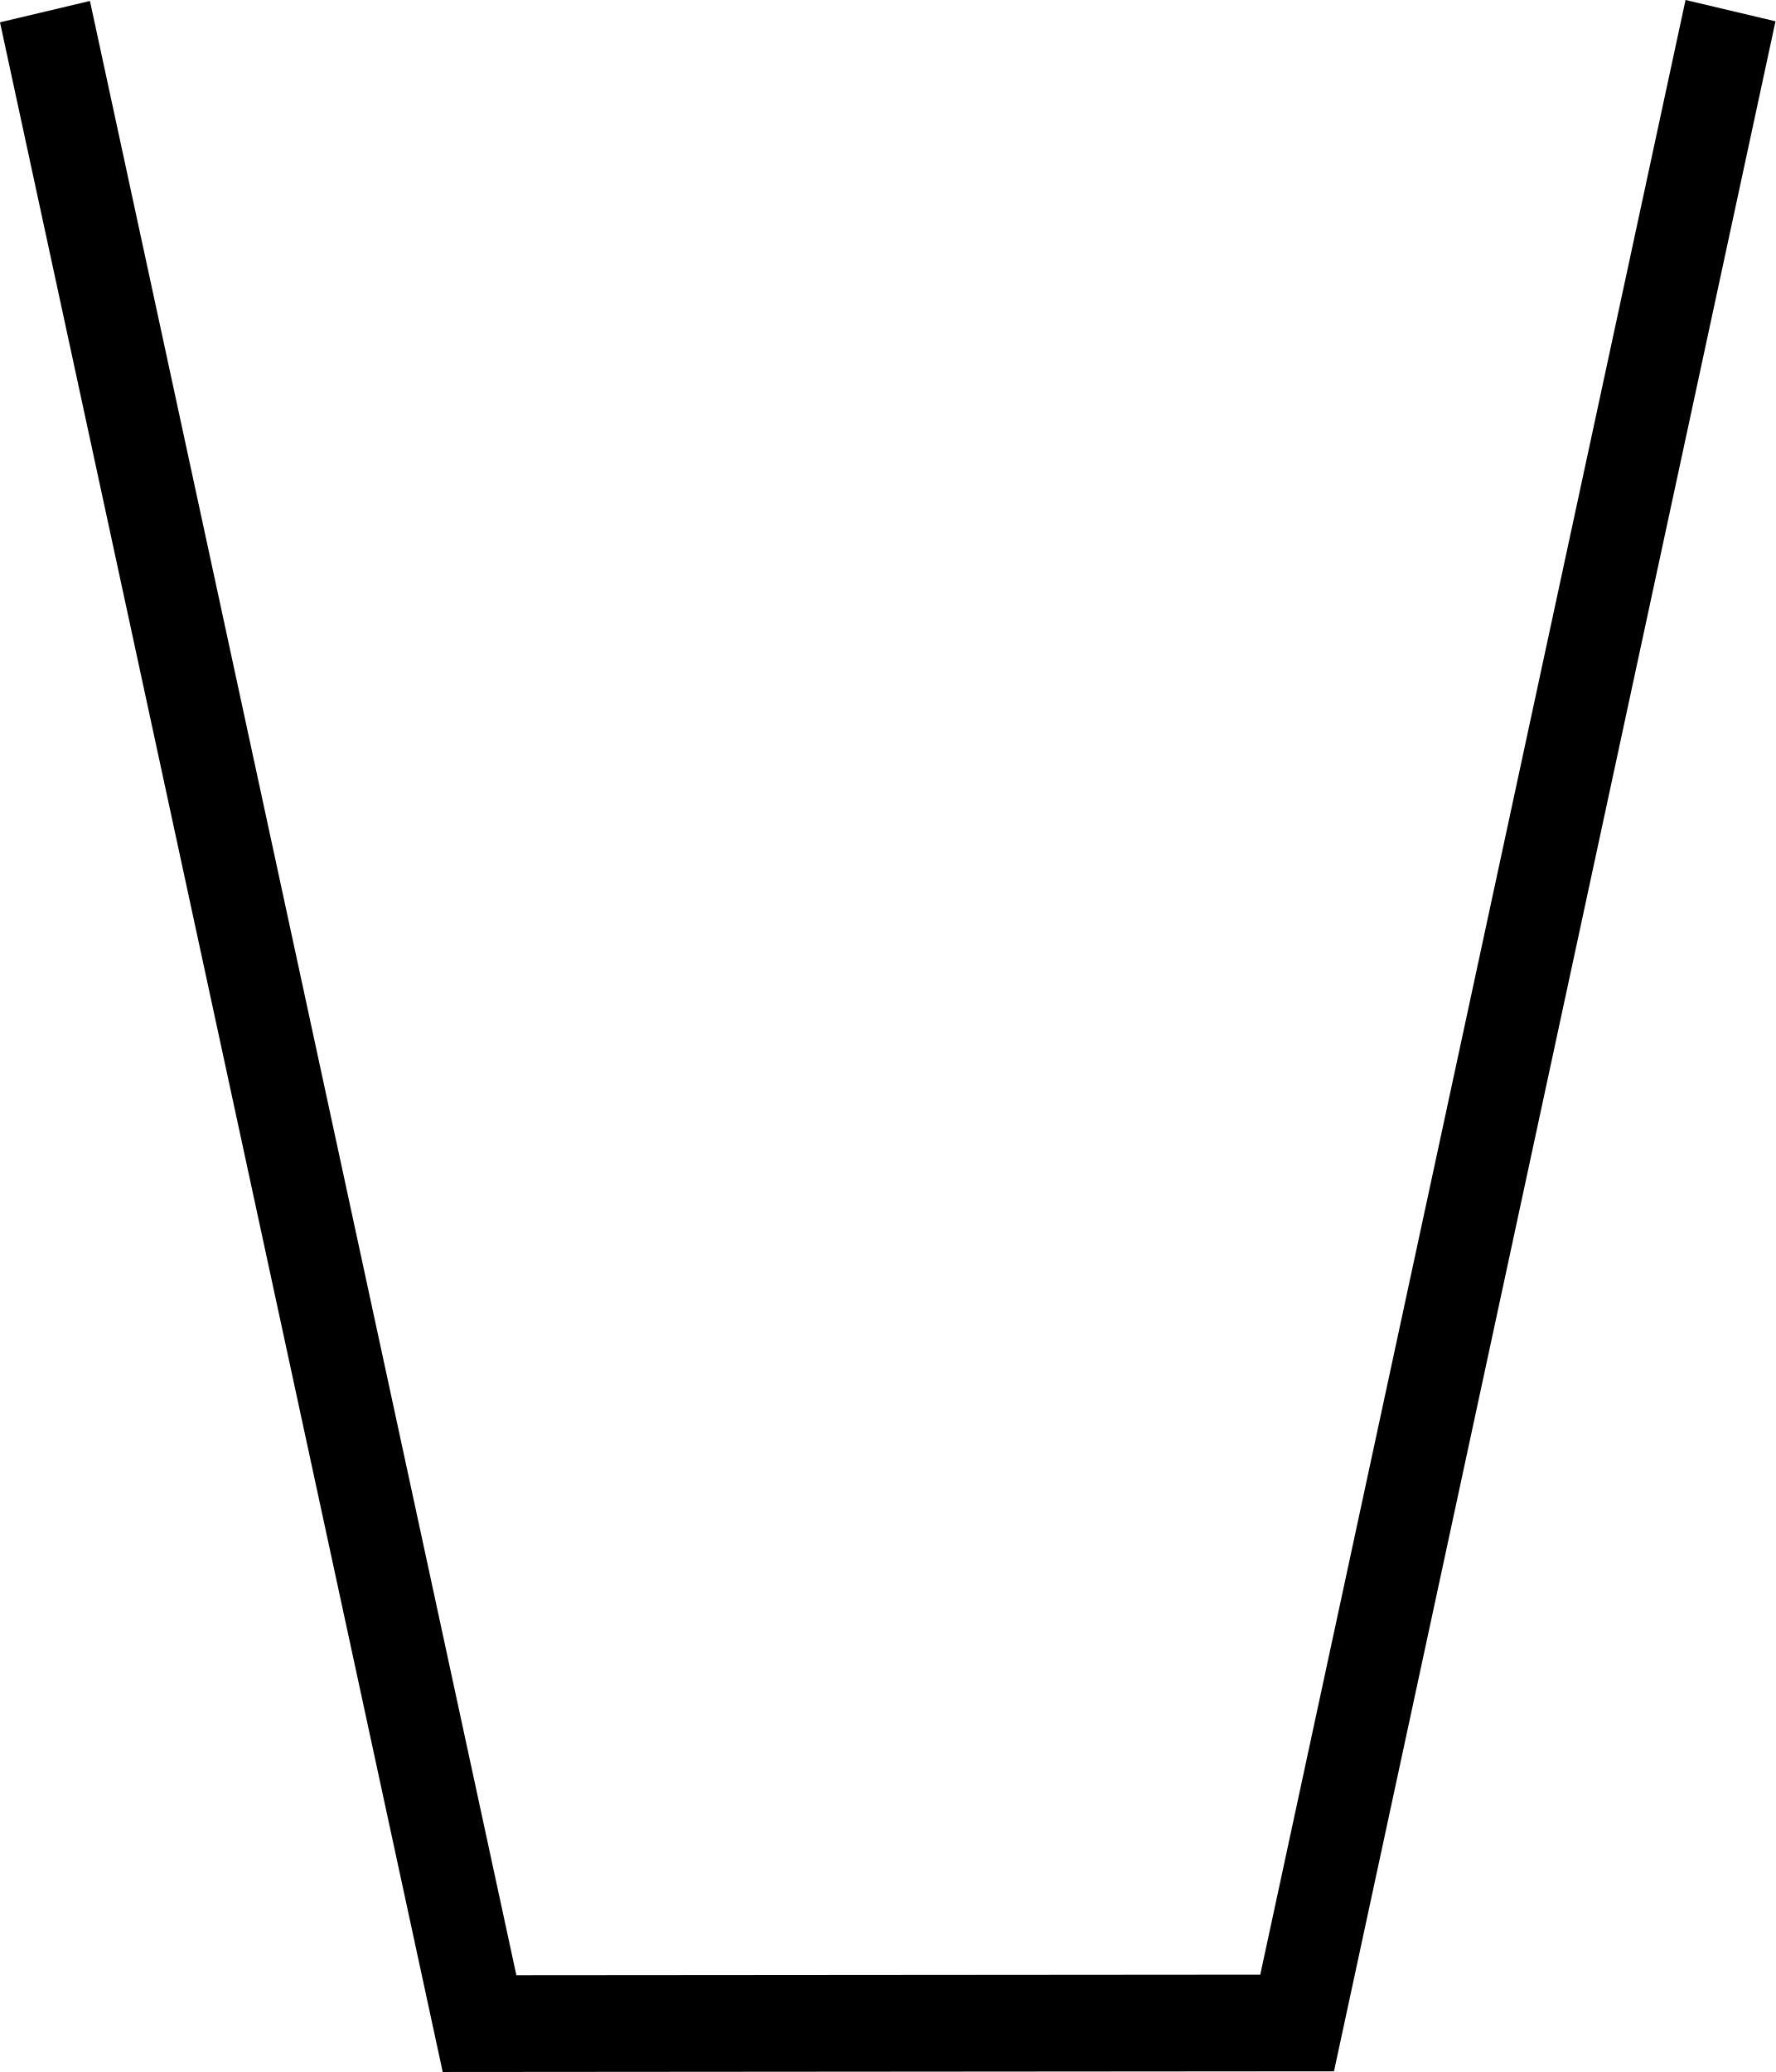
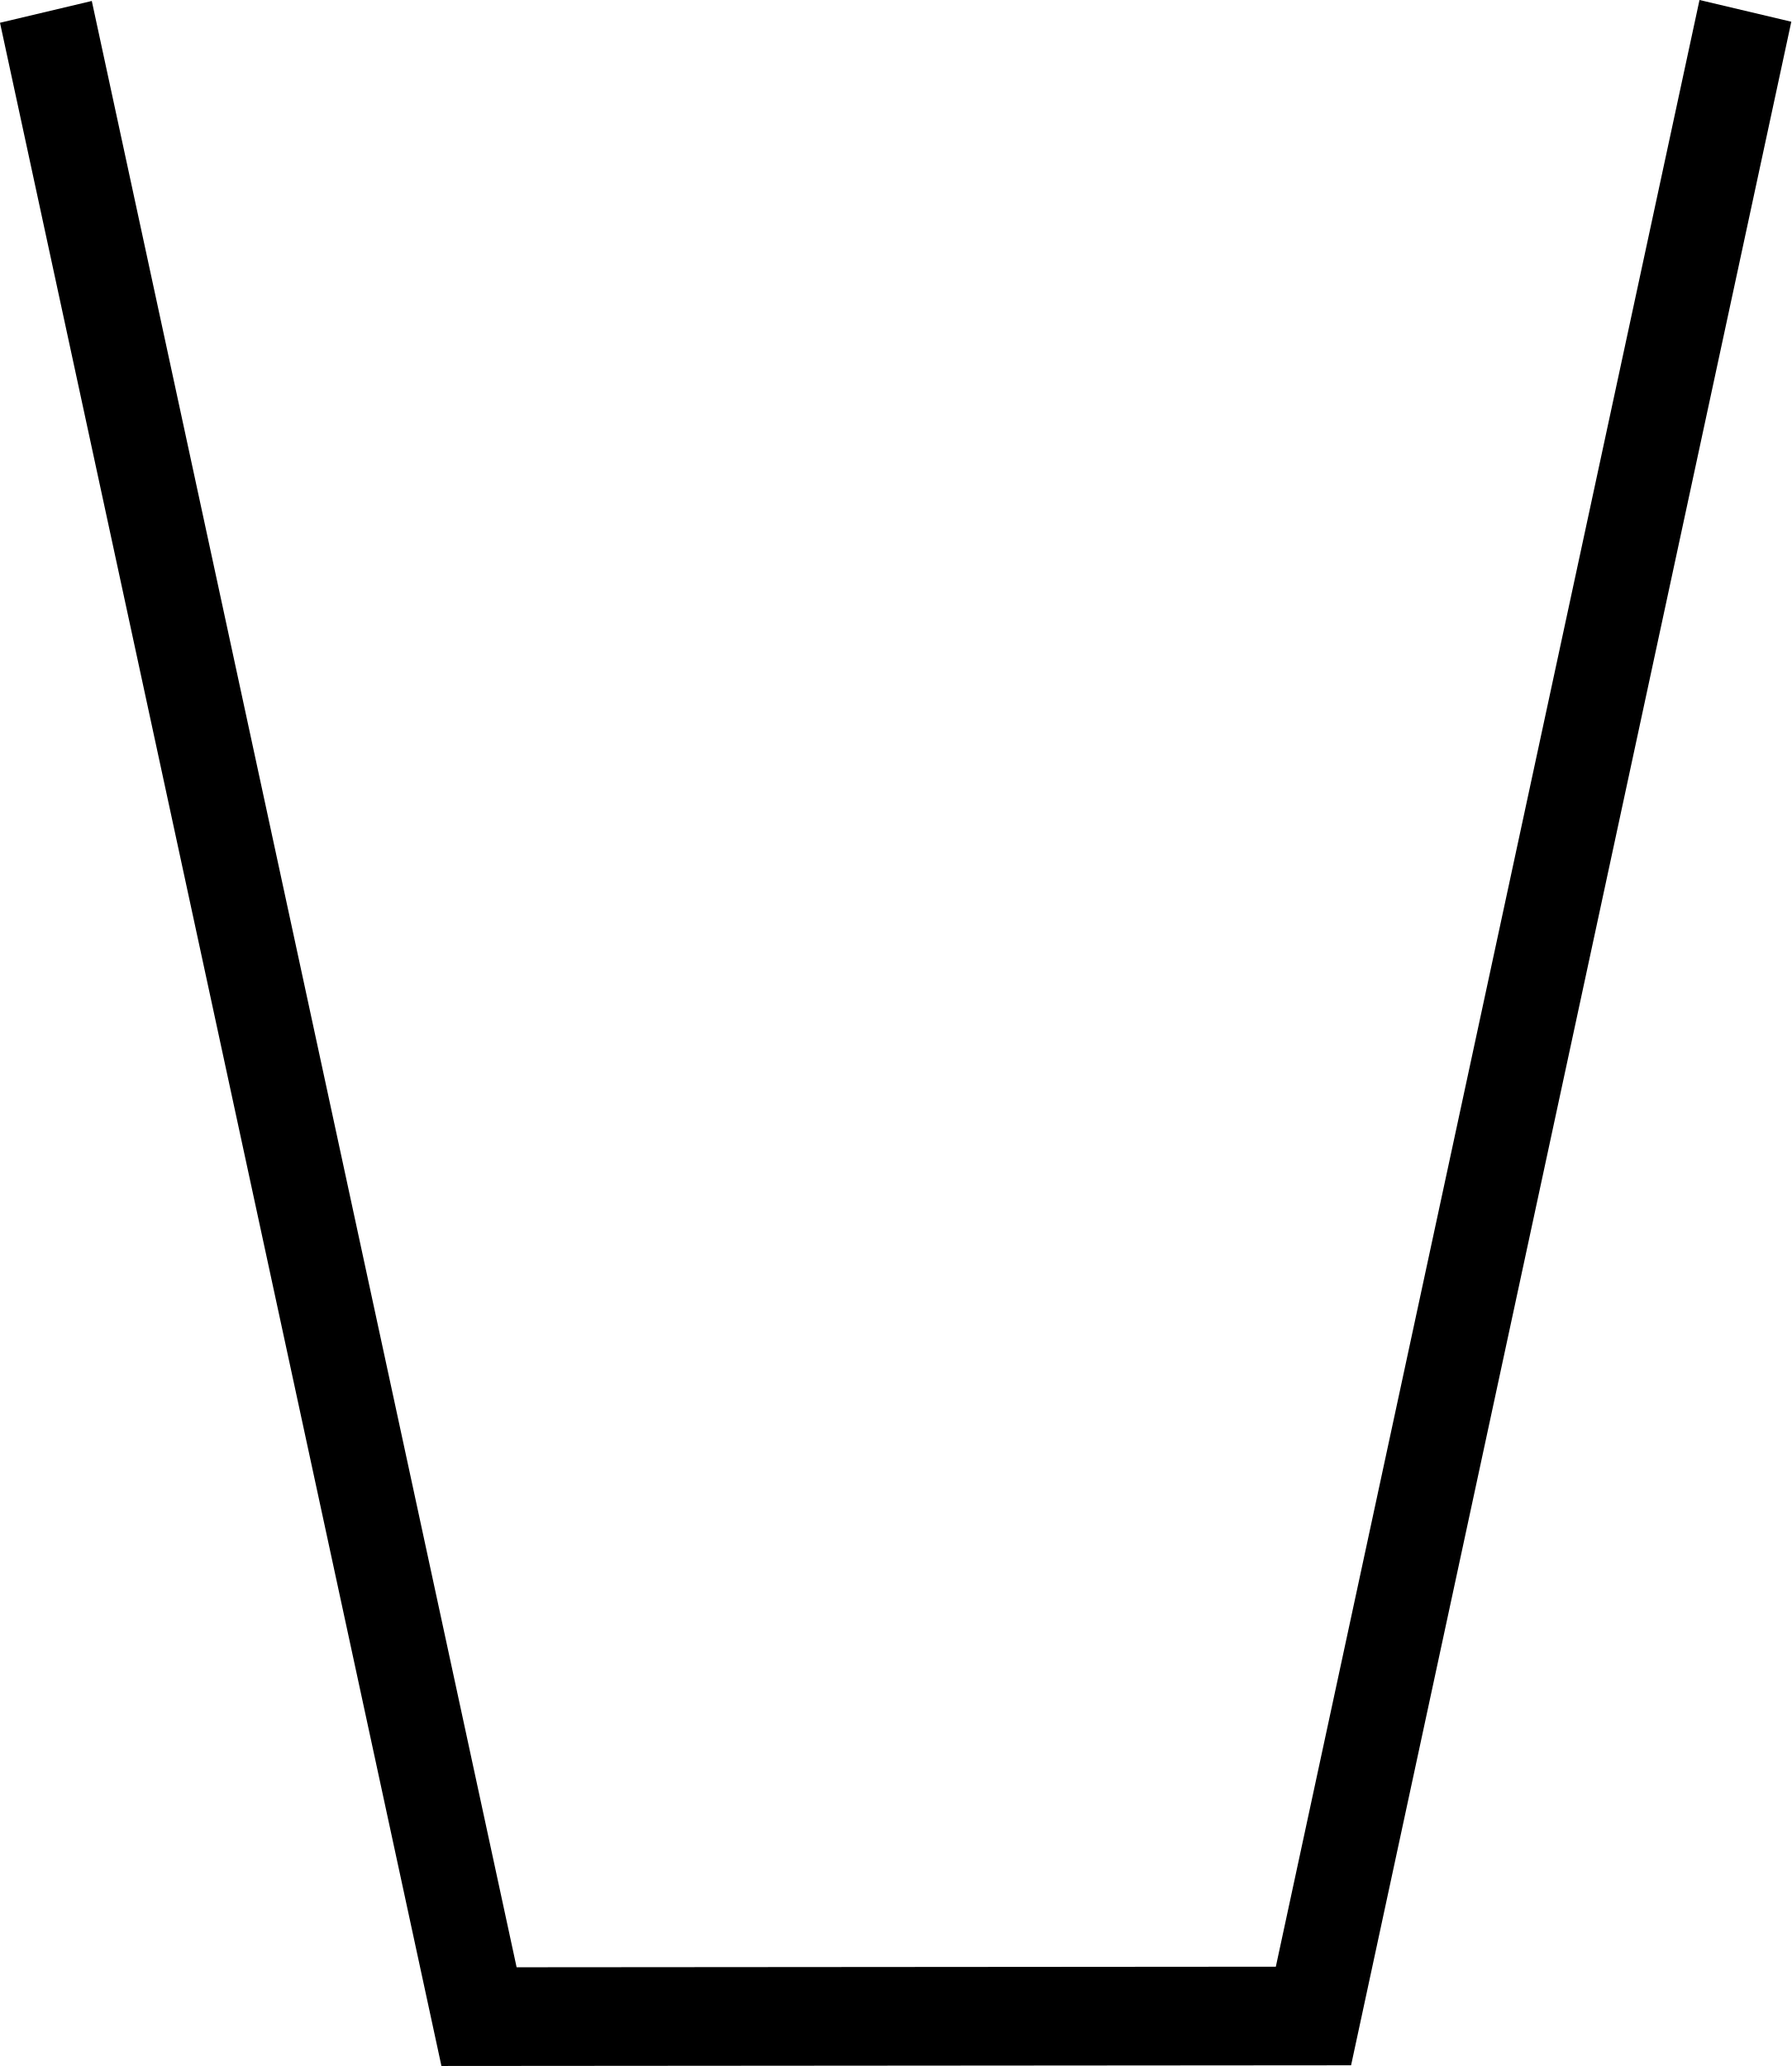
- <svg xmlns="http://www.w3.org/2000/svg" width="300" height="350.075" viewBox="0 0 300 350.075" id="svg2" version="1.1">
+ <svg xmlns="http://www.w3.org/2000/svg" width="296.564" height="342.108" viewBox="0 0 296.564 342.108" id="svg2" version="1.1">
  <defs id="defs4" />
-   <g id="layer1" transform="translate(-5.84021,-144.4146)">
-     <g id="g4148" transform="matrix(3.910359,0,0,3.990716,-889.1035,-1393.895)" style="stroke-width:4.039;stroke-miterlimit:4;stroke-dasharray:none">
-       <path id="path4143" d="m 306.51,387.921 -18.785,83.191 -36.288,0.026 -18.836,-83.175" style="fill:#000000;fill-opacity:0;fill-rule:nonzero;stroke:#000000;stroke-width:4.093;stroke-linecap:square;stroke-linejoin:miter;stroke-miterlimit:4;stroke-dasharray:none;stroke-opacity:1" transform="matrix(0.973542,0,0,1.000117,4.801223,-0.04746672)" />
+   <g id="layer1" transform="translate(-7.560804,-152.3817)">
+     <g id="g4148" transform="matrix(3.910359,0,0,3.990716,-889.1035,-1393.895)" style="stroke:#000000;stroke-width:4.039;stroke-linecap:butt;stroke-miterlimit:4;stroke-dasharray:none;stroke-opacity:1">
+       <path id="path4143" d="m 306.51,387.921 -18.785,83.191 -36.288,0.026 -18.836,-83.175" style="fill:#000000;fill-opacity:0;fill-rule:nonzero;stroke:#000000;stroke-width:4.093;stroke-linecap:butt;stroke-linejoin:miter;stroke-miterlimit:4;stroke-dasharray:none;stroke-opacity:1" transform="matrix(0.973542,0,0,1.000117,4.801223,-0.04746672)" />
    </g>
  </g>
</svg>
